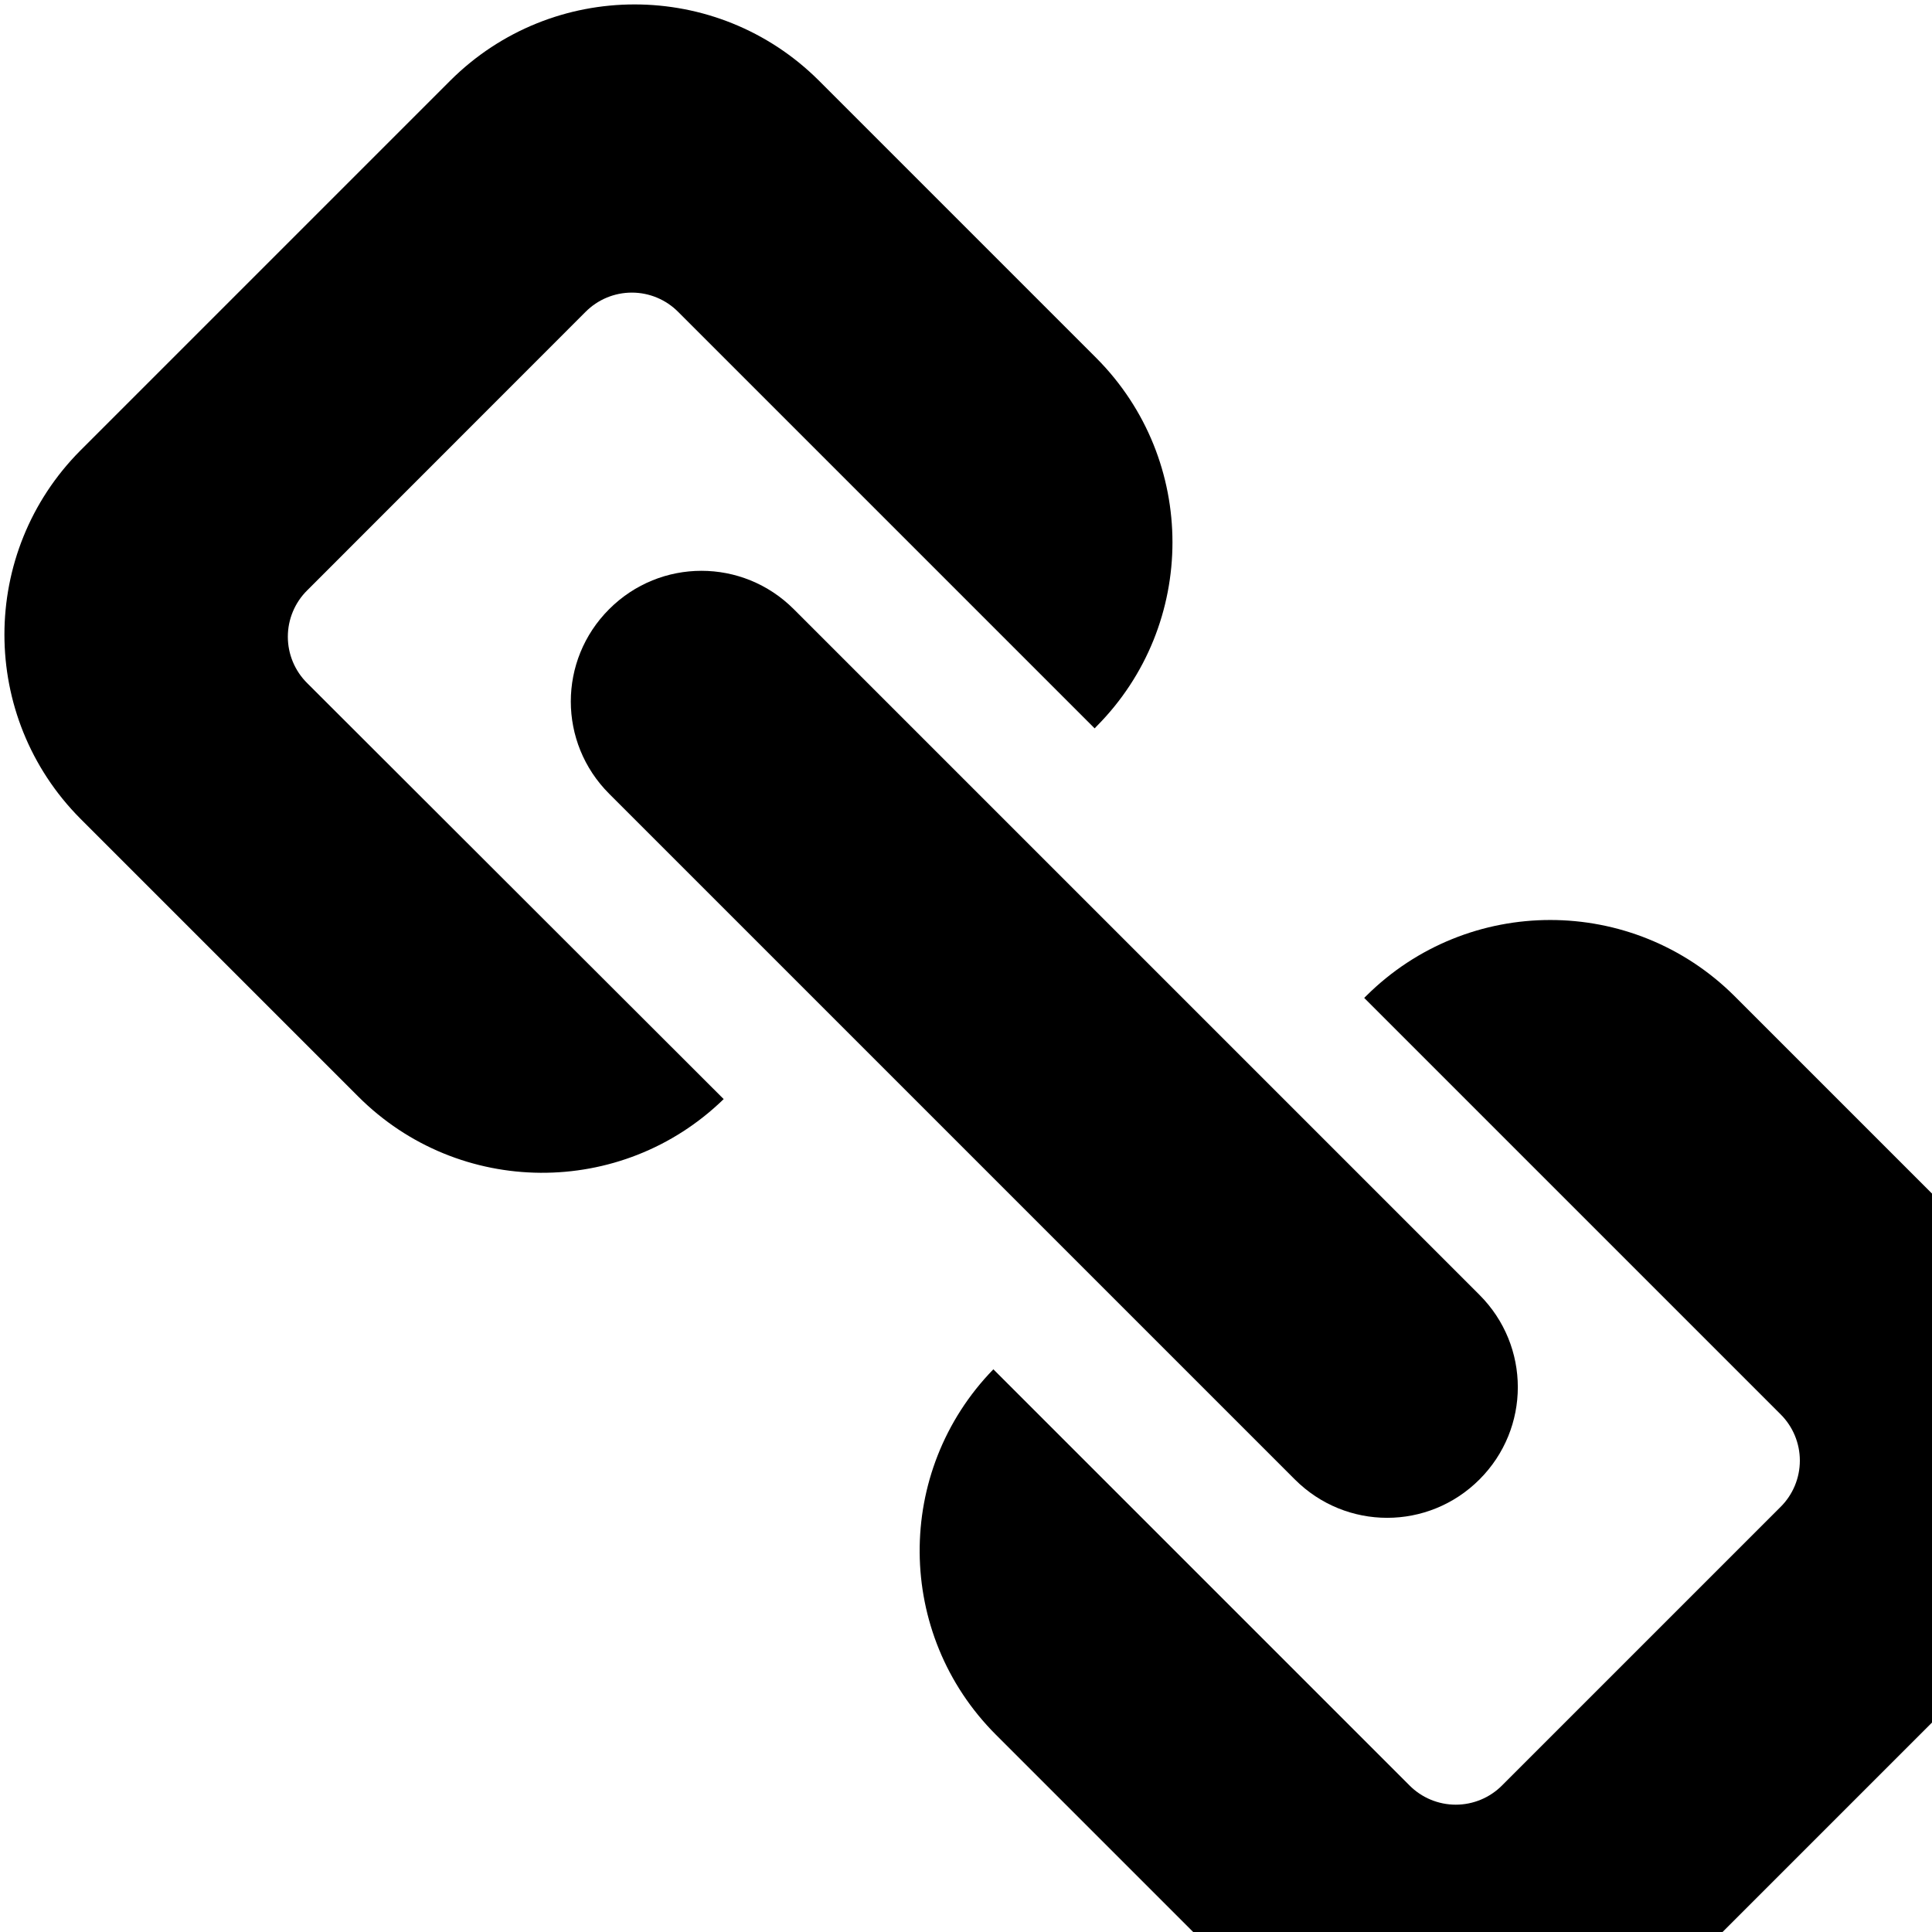
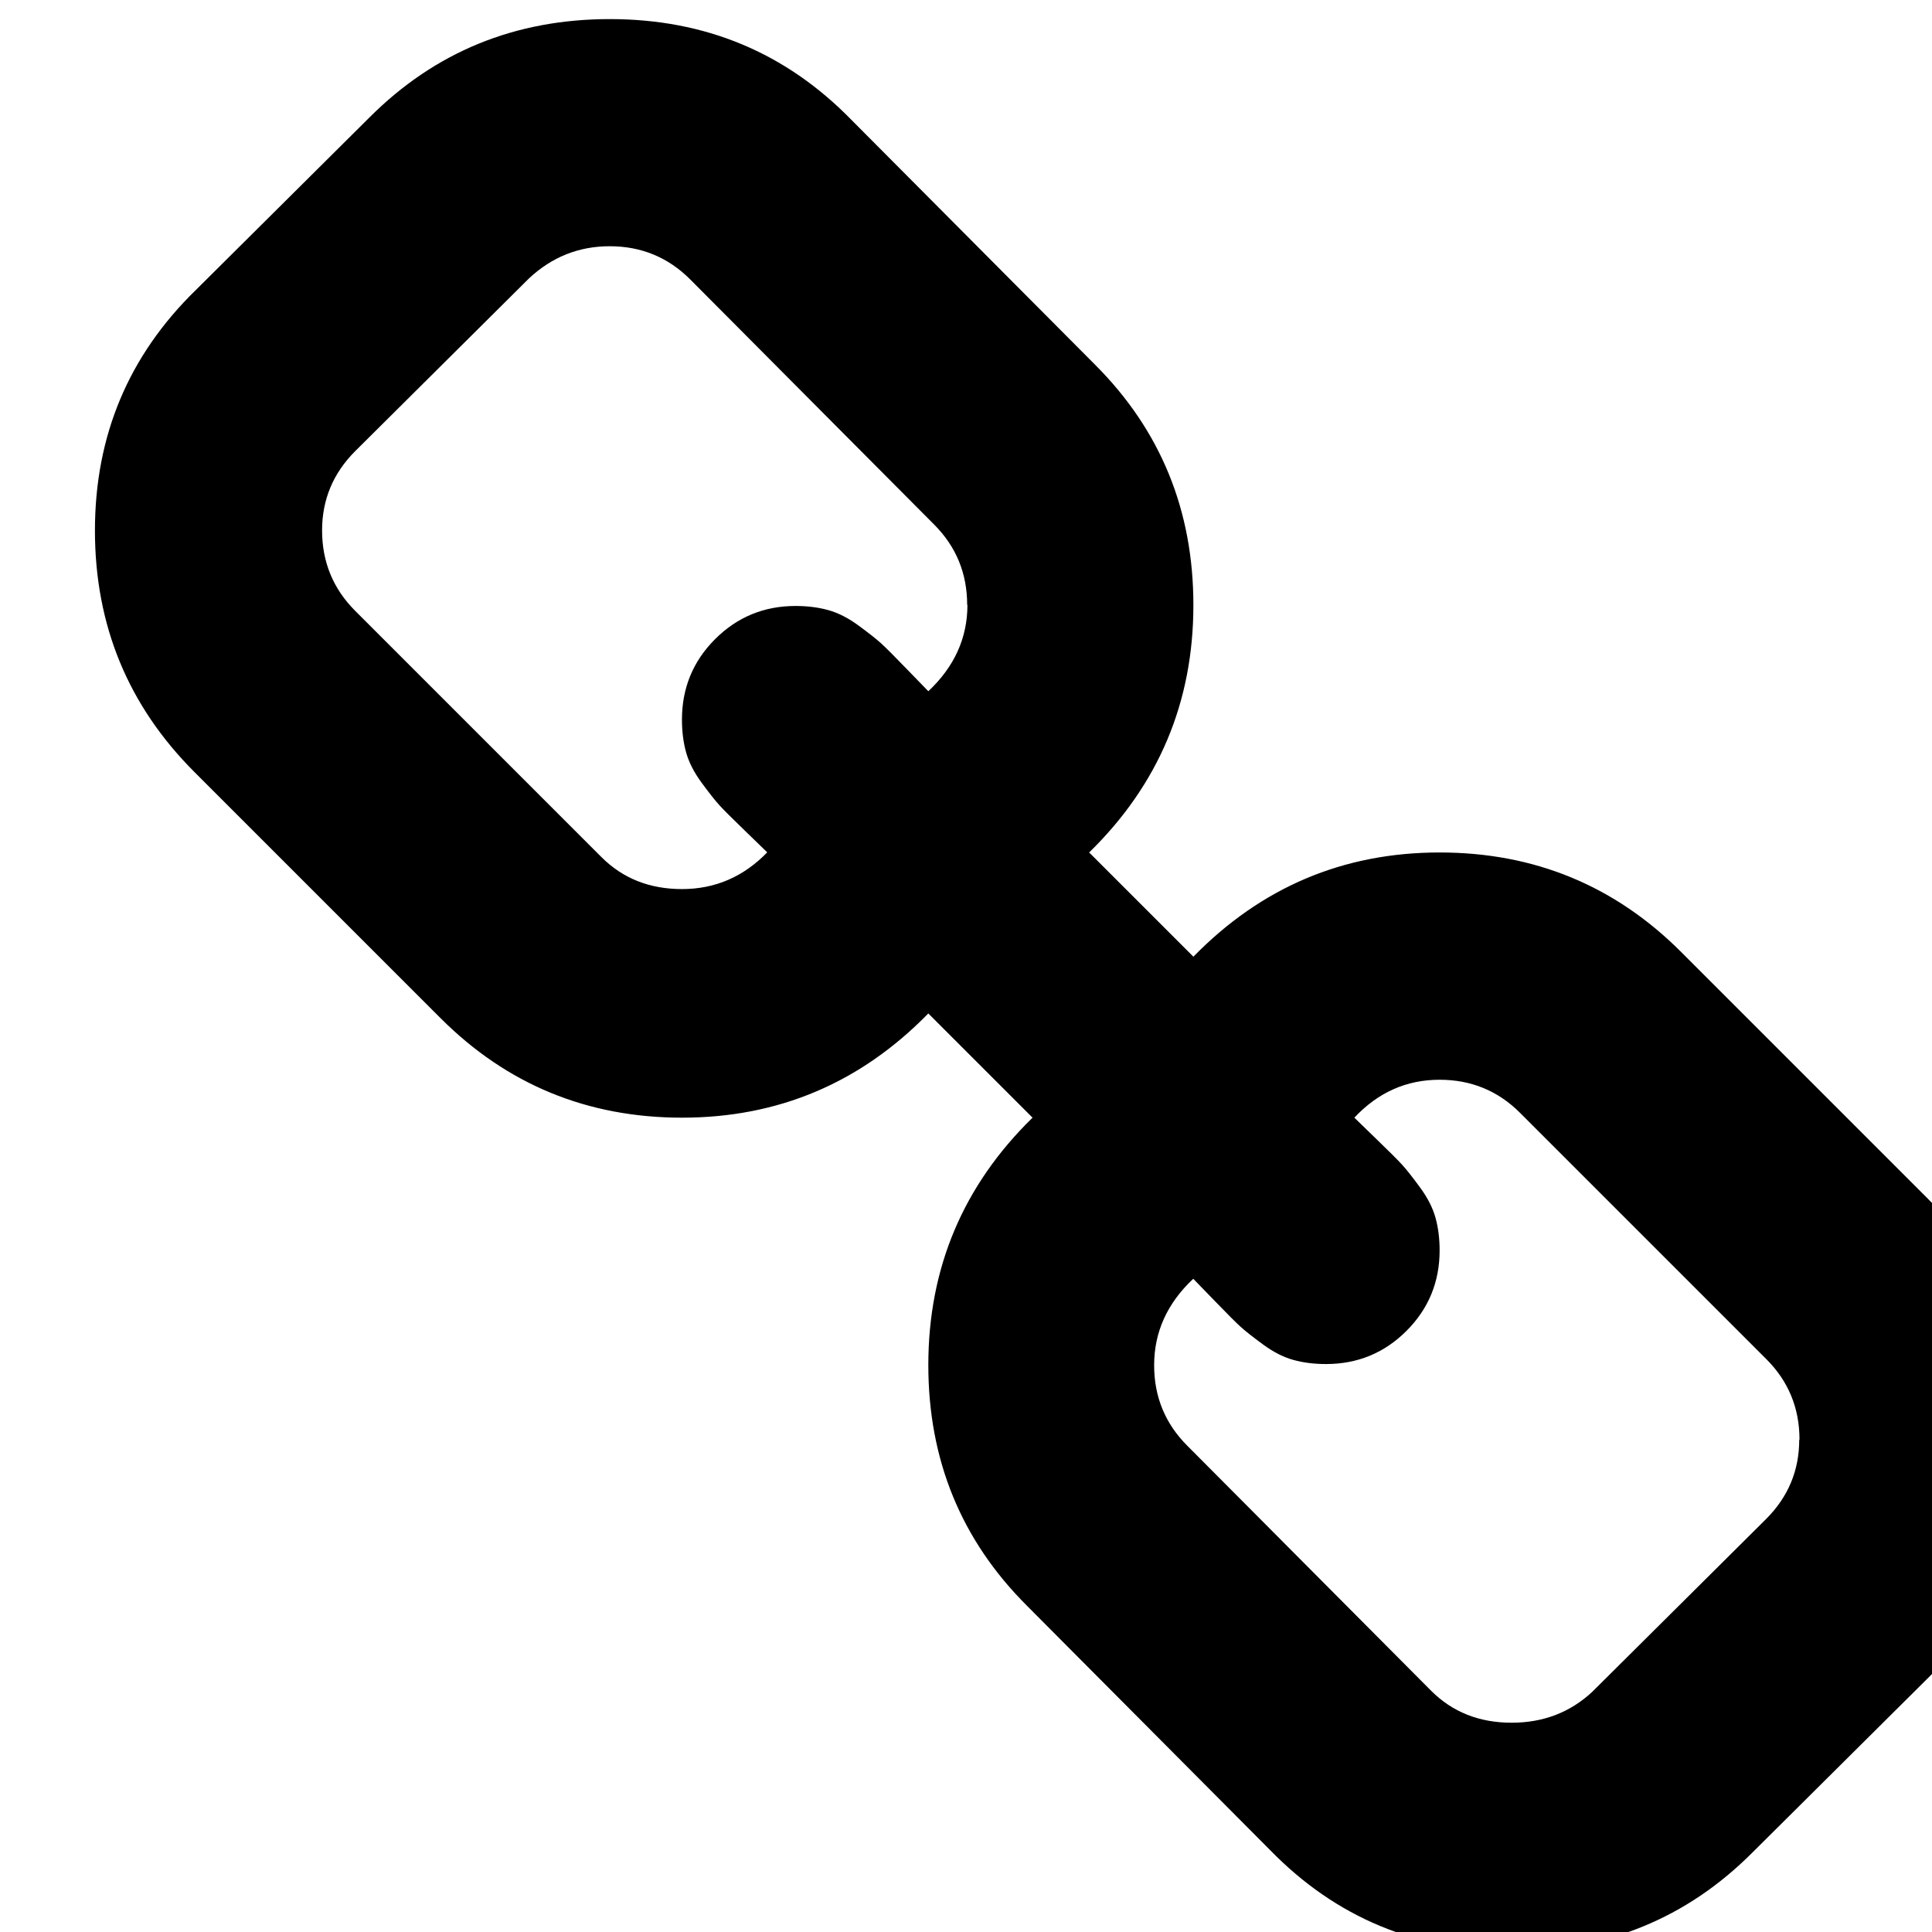
<svg xmlns="http://www.w3.org/2000/svg" id="soc">
-   <path transform="rotate(-45 8 8)" d="m8 3.286c0.554 0 1 0.446 1 1v7.429c0 0.554-0.446 1-1 1s-1-0.446-1-1v-7.429c0-0.554 0.446-1 1-1z" />
-   <path d="M2.354 4.522L4.485 2.39a.5.5 0 0 1 .711 0l3.19 3.19.014-.015a2 2 0 0 0 0-2.821L6.272.616a2 2 0 0 0-2.821 0L.616 3.451a2 2 0 0 0 0 2.821L2.744 8.4a1.993 1.993 0 0 0 2.8.02l-3.19-3.186a.5.5 0 0 1 0-.712zm13.062 5.237L13.287 7.63a2 2 0 0 0-2.821 0l-.015.015 3.189 3.189a.5.5 0 0 1 0 .711l-2.132 2.132a.5.5 0 0 1-.711 0L7.61 10.49a1.993 1.993 0 0 0 .02 2.8l2.128 2.128a2 2 0 0 0 2.821 0l2.835-2.835a2 2 0 0 0 .002-2.824z" />
+   <path d="m13.571 10.857q0-0.357-0.25-0.607l-1.857-1.857q-0.25-0.25-0.607-0.25-0.375 0-0.643 0.286 0.027 0.027 0.17 0.165 0.143 0.138 0.192 0.192 0.049 0.054 0.134 0.17 0.085 0.116 0.116 0.228 0.031 0.112 0.031 0.246 0 0.357-0.25 0.607-0.25 0.25-0.607 0.25-0.134 0-0.246-0.031-0.112-0.031-0.228-0.116-0.116-0.085-0.17-0.134-0.054-0.049-0.192-0.192-0.138-0.143-0.165-0.17-0.295 0.277-0.295 0.652 0 0.357 0.25 0.607l1.839 1.848q0.241 0.241 0.607 0.241 0.357 0 0.607-0.232l1.312-1.304q0.25-0.25 0.25-0.598zm-6.277-6.295q0-0.357-0.25-0.607l-1.839-1.848q-0.25-0.25-0.607-0.25-0.348 0-0.607 0.241l-1.312 1.304q-0.25 0.25-0.25 0.598 0 0.357 0.25 0.607l1.857 1.857q0.241 0.241 0.607 0.241 0.375 0 0.643-0.277-0.027-0.027-0.17-0.165-0.143-0.138-0.192-0.192-0.049-0.054-0.134-0.17t-0.116-0.228q-0.031-0.112-0.031-0.246 0-0.357 0.25-0.607 0.25-0.25 0.607-0.25 0.134 0 0.246 0.031t0.228 0.116q0.116 0.085 0.17 0.134 0.054 0.049 0.192 0.192 0.138 0.143 0.165 0.17 0.295-0.277 0.295-0.652zm7.991 6.295q0 1.071-0.759 1.812l-1.312 1.304q-0.741 0.741-1.812 0.741-1.08 0-1.821-0.759l-1.839-1.848q-0.741-0.741-0.741-1.812 0-1.098 0.786-1.866l-0.786-0.786q-0.768 0.786-1.857 0.786-1.071 0-1.821-0.75l-1.857-1.857q-0.75-0.75-0.75-1.821t0.759-1.812l1.312-1.304q0.741-0.741 1.812-0.741 1.08 0 1.821 0.759l1.839 1.848q0.741 0.741 0.741 1.812 0 1.098-0.786 1.866l0.786 0.786q0.768-0.786 1.857-0.786 1.071 0 1.821 0.75l1.857 1.857q0.75 0.75 0.75 1.821z" />
</svg>
